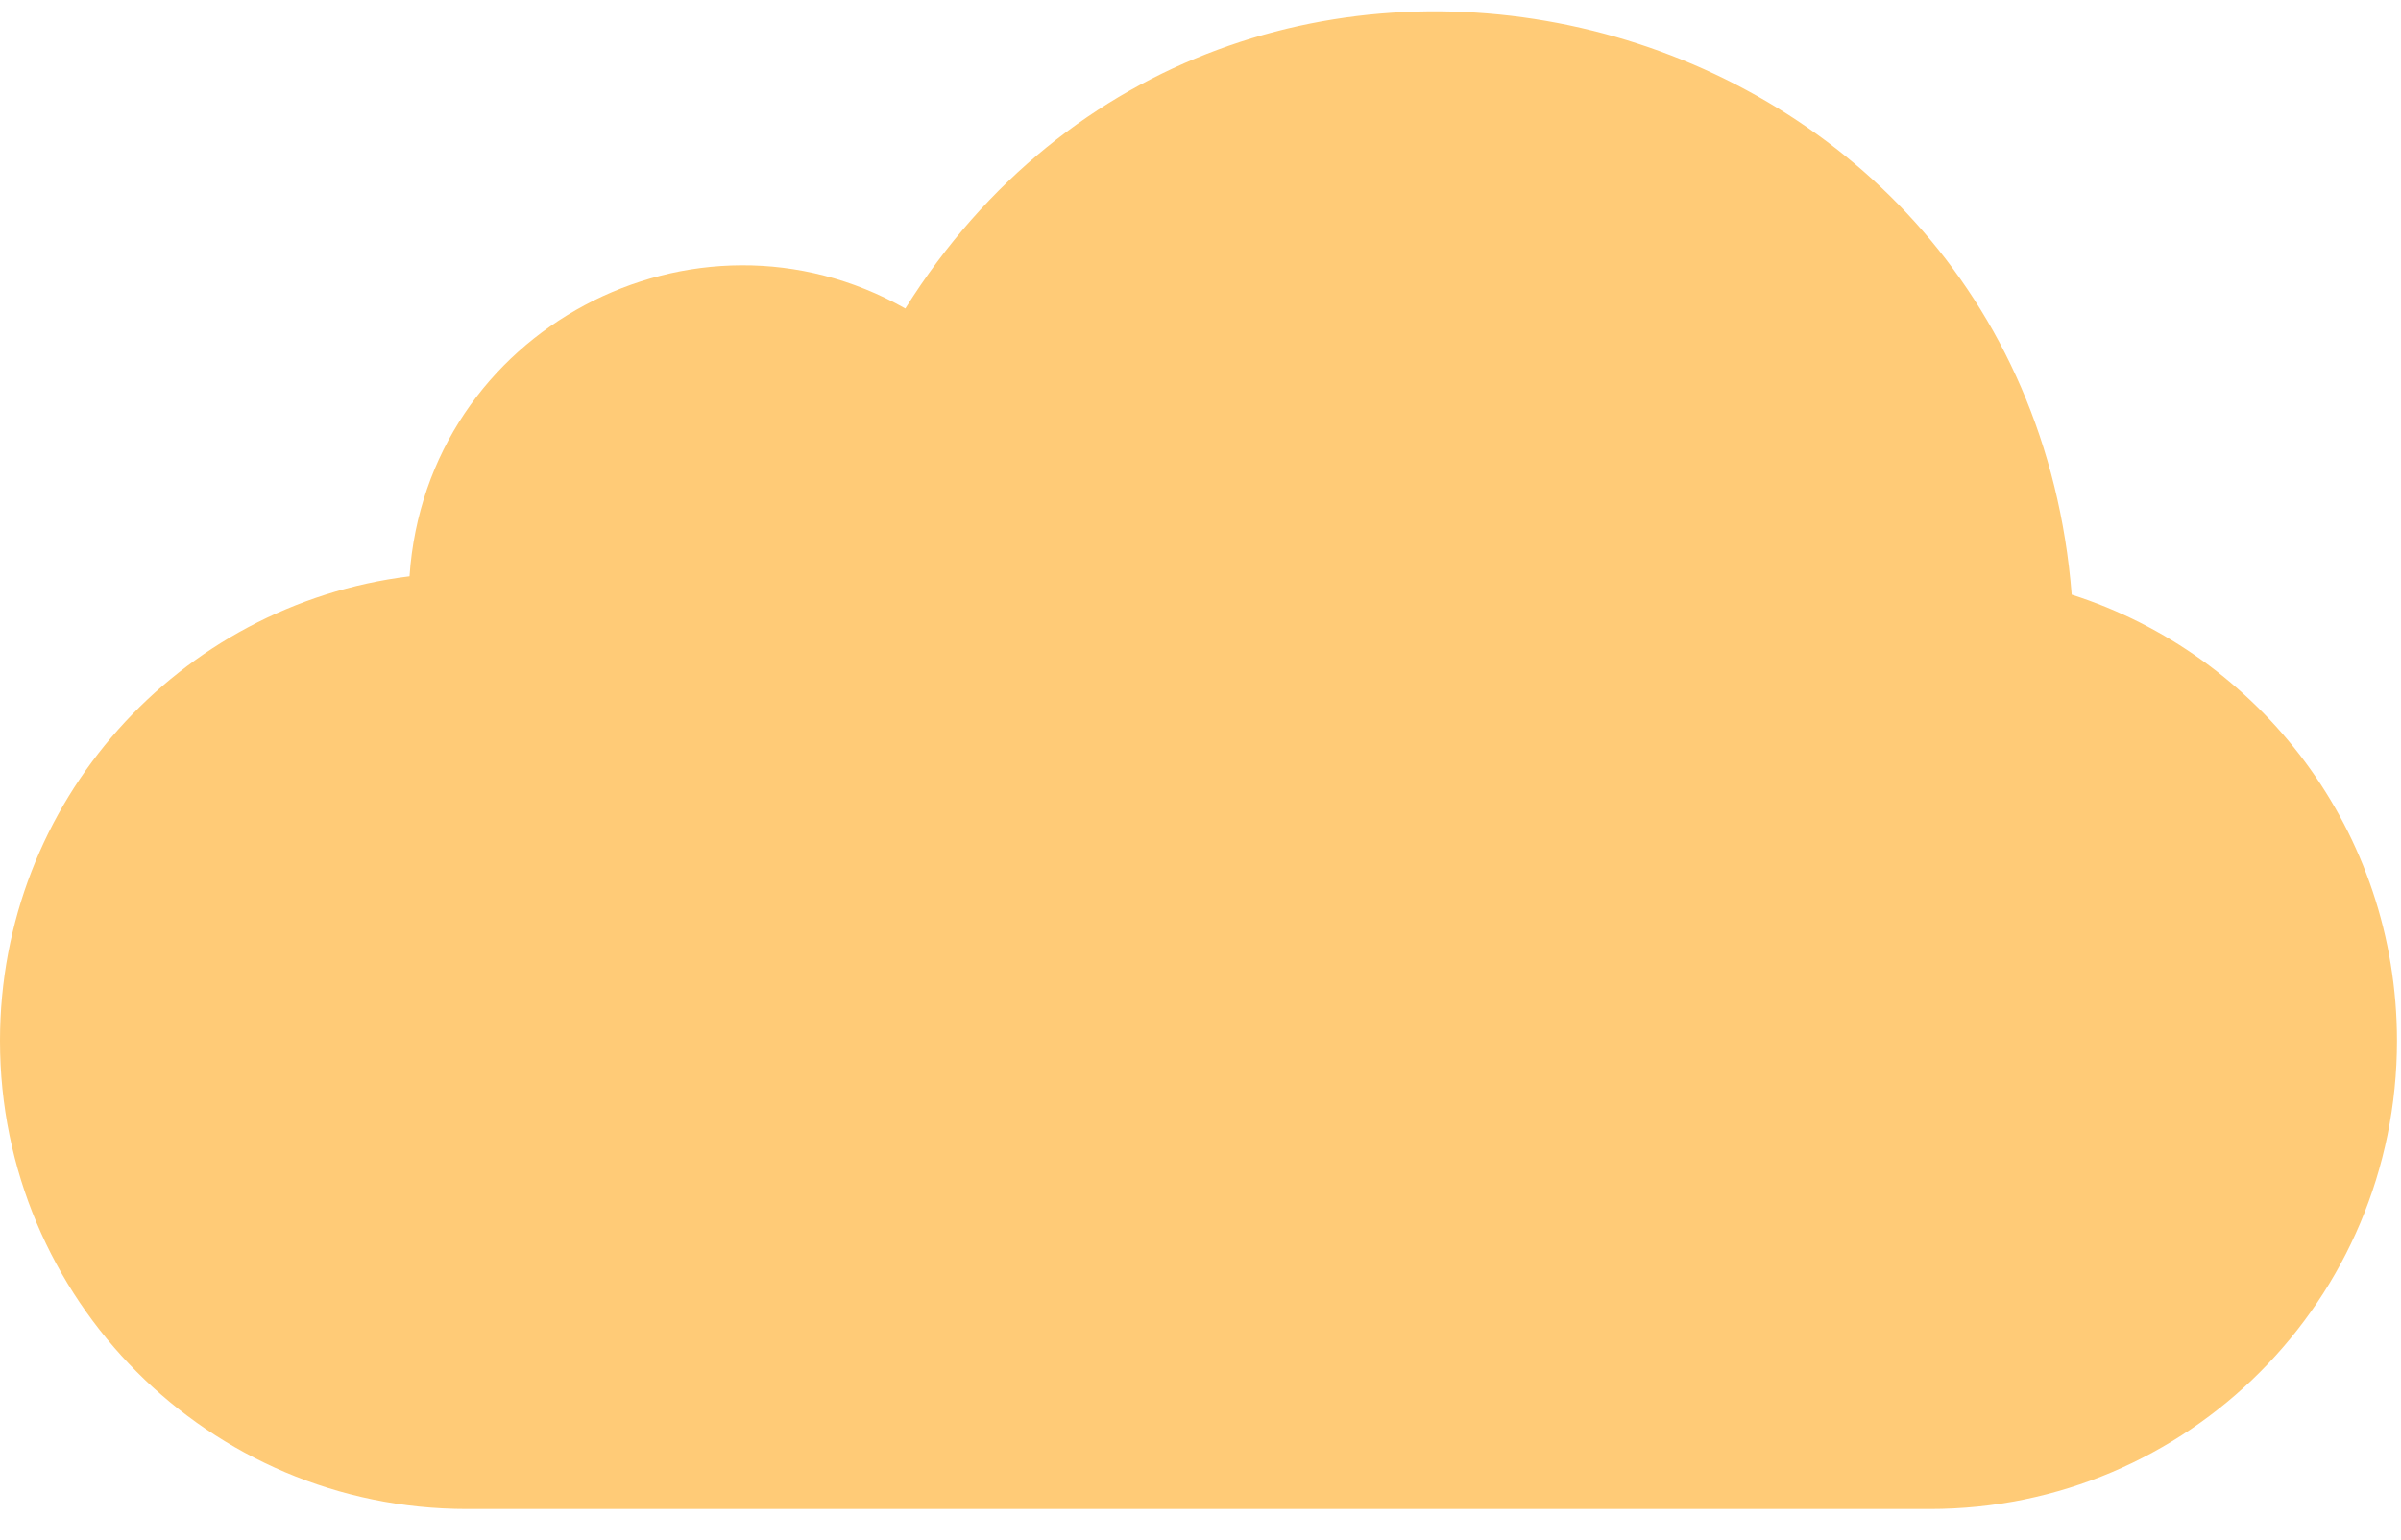
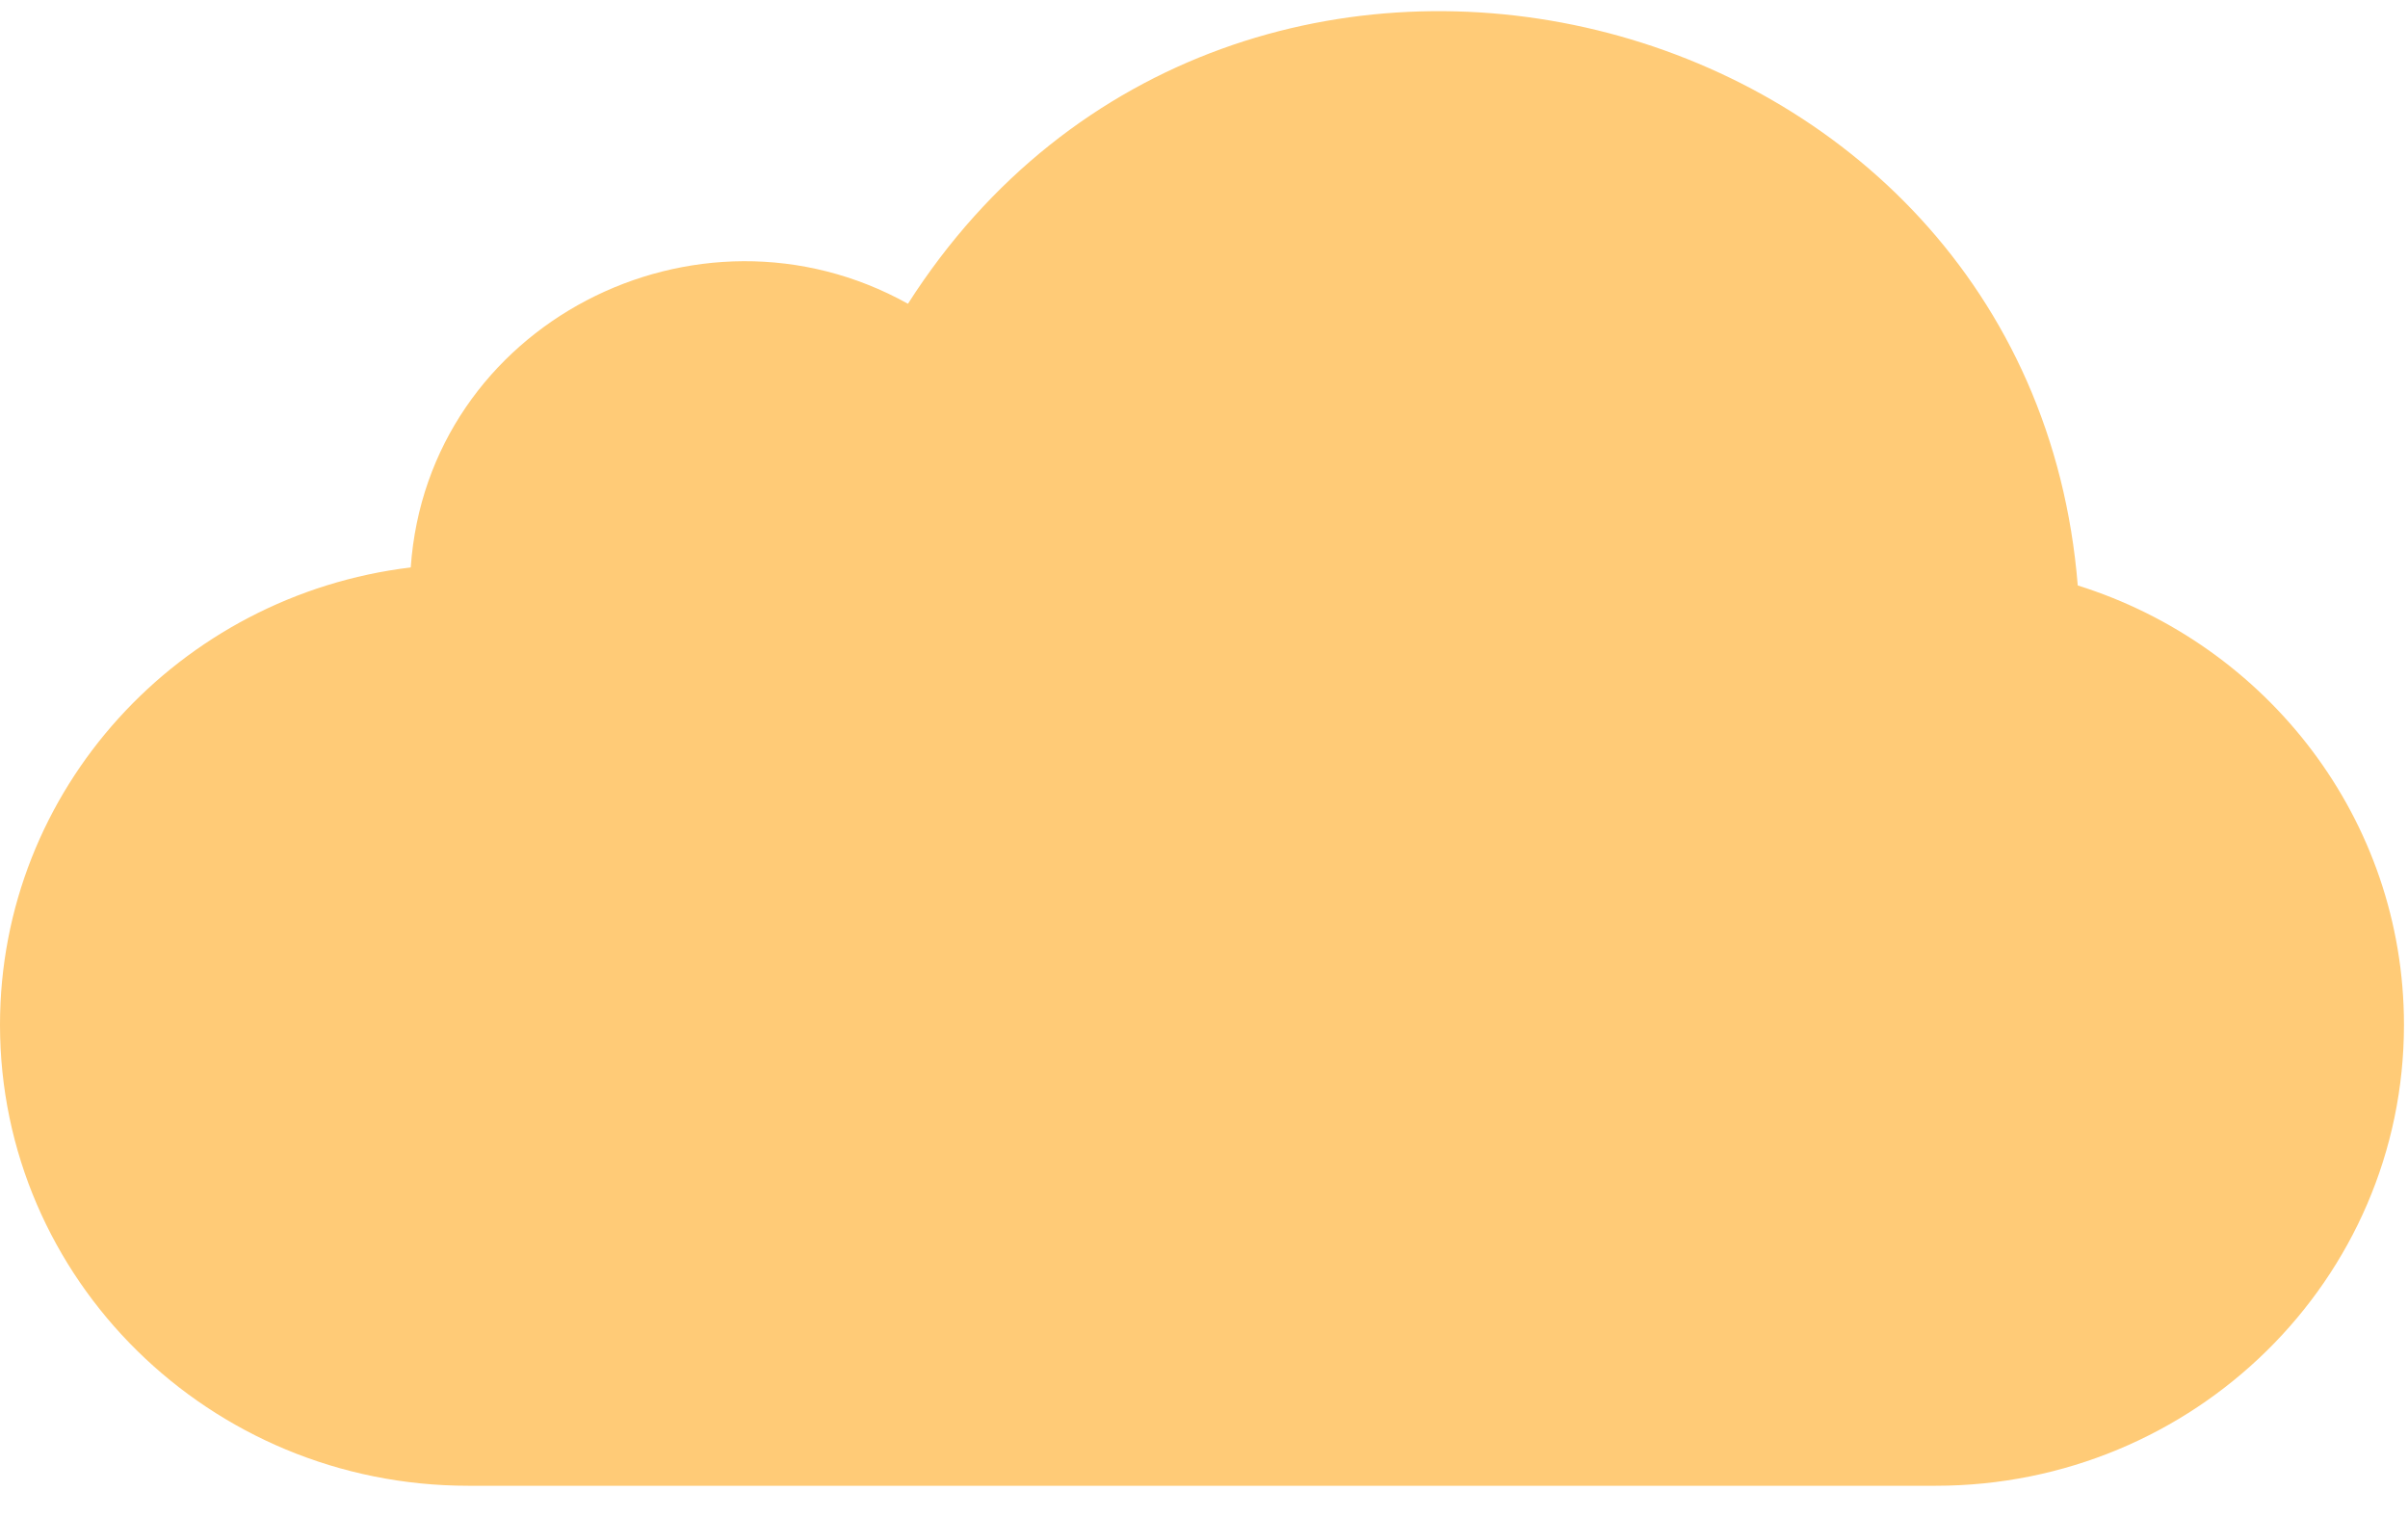
- <svg xmlns="http://www.w3.org/2000/svg" width="53" height="34" viewBox="0 0 53 34" fill="none">
-   <path d="M45.731 13.13C44.674 -0.223 27.148 -4.622 19.984 6.812C15.338 4.177 9.412 7.276 9.04 12.725C3.946 13.351 0 17.702 0 22.982C0 28.691 4.615 33.32 10.306 33.32H42.605C48.296 33.32 52.911 28.691 52.911 22.982C52.911 18.366 49.895 14.459 45.731 13.13Z" fill="#FFCB77" />
+ <svg xmlns="http://www.w3.org/2000/svg" width="108" height="68" viewBox="0 0 108 68" fill="none">
+   <path d="M93.188 26.259C91.034 -0.445 55.321 -9.243 40.722 13.624C31.254 8.353 19.179 14.553 18.422 25.45C8.042 26.701 0 35.404 0 45.963C0 57.382 9.403 66.639 21 66.639H86.818C98.415 66.639 107.819 57.382 107.819 45.963C107.818 36.733 101.672 28.917 93.188 26.259Z" fill="#FFCB77" />
</svg>
